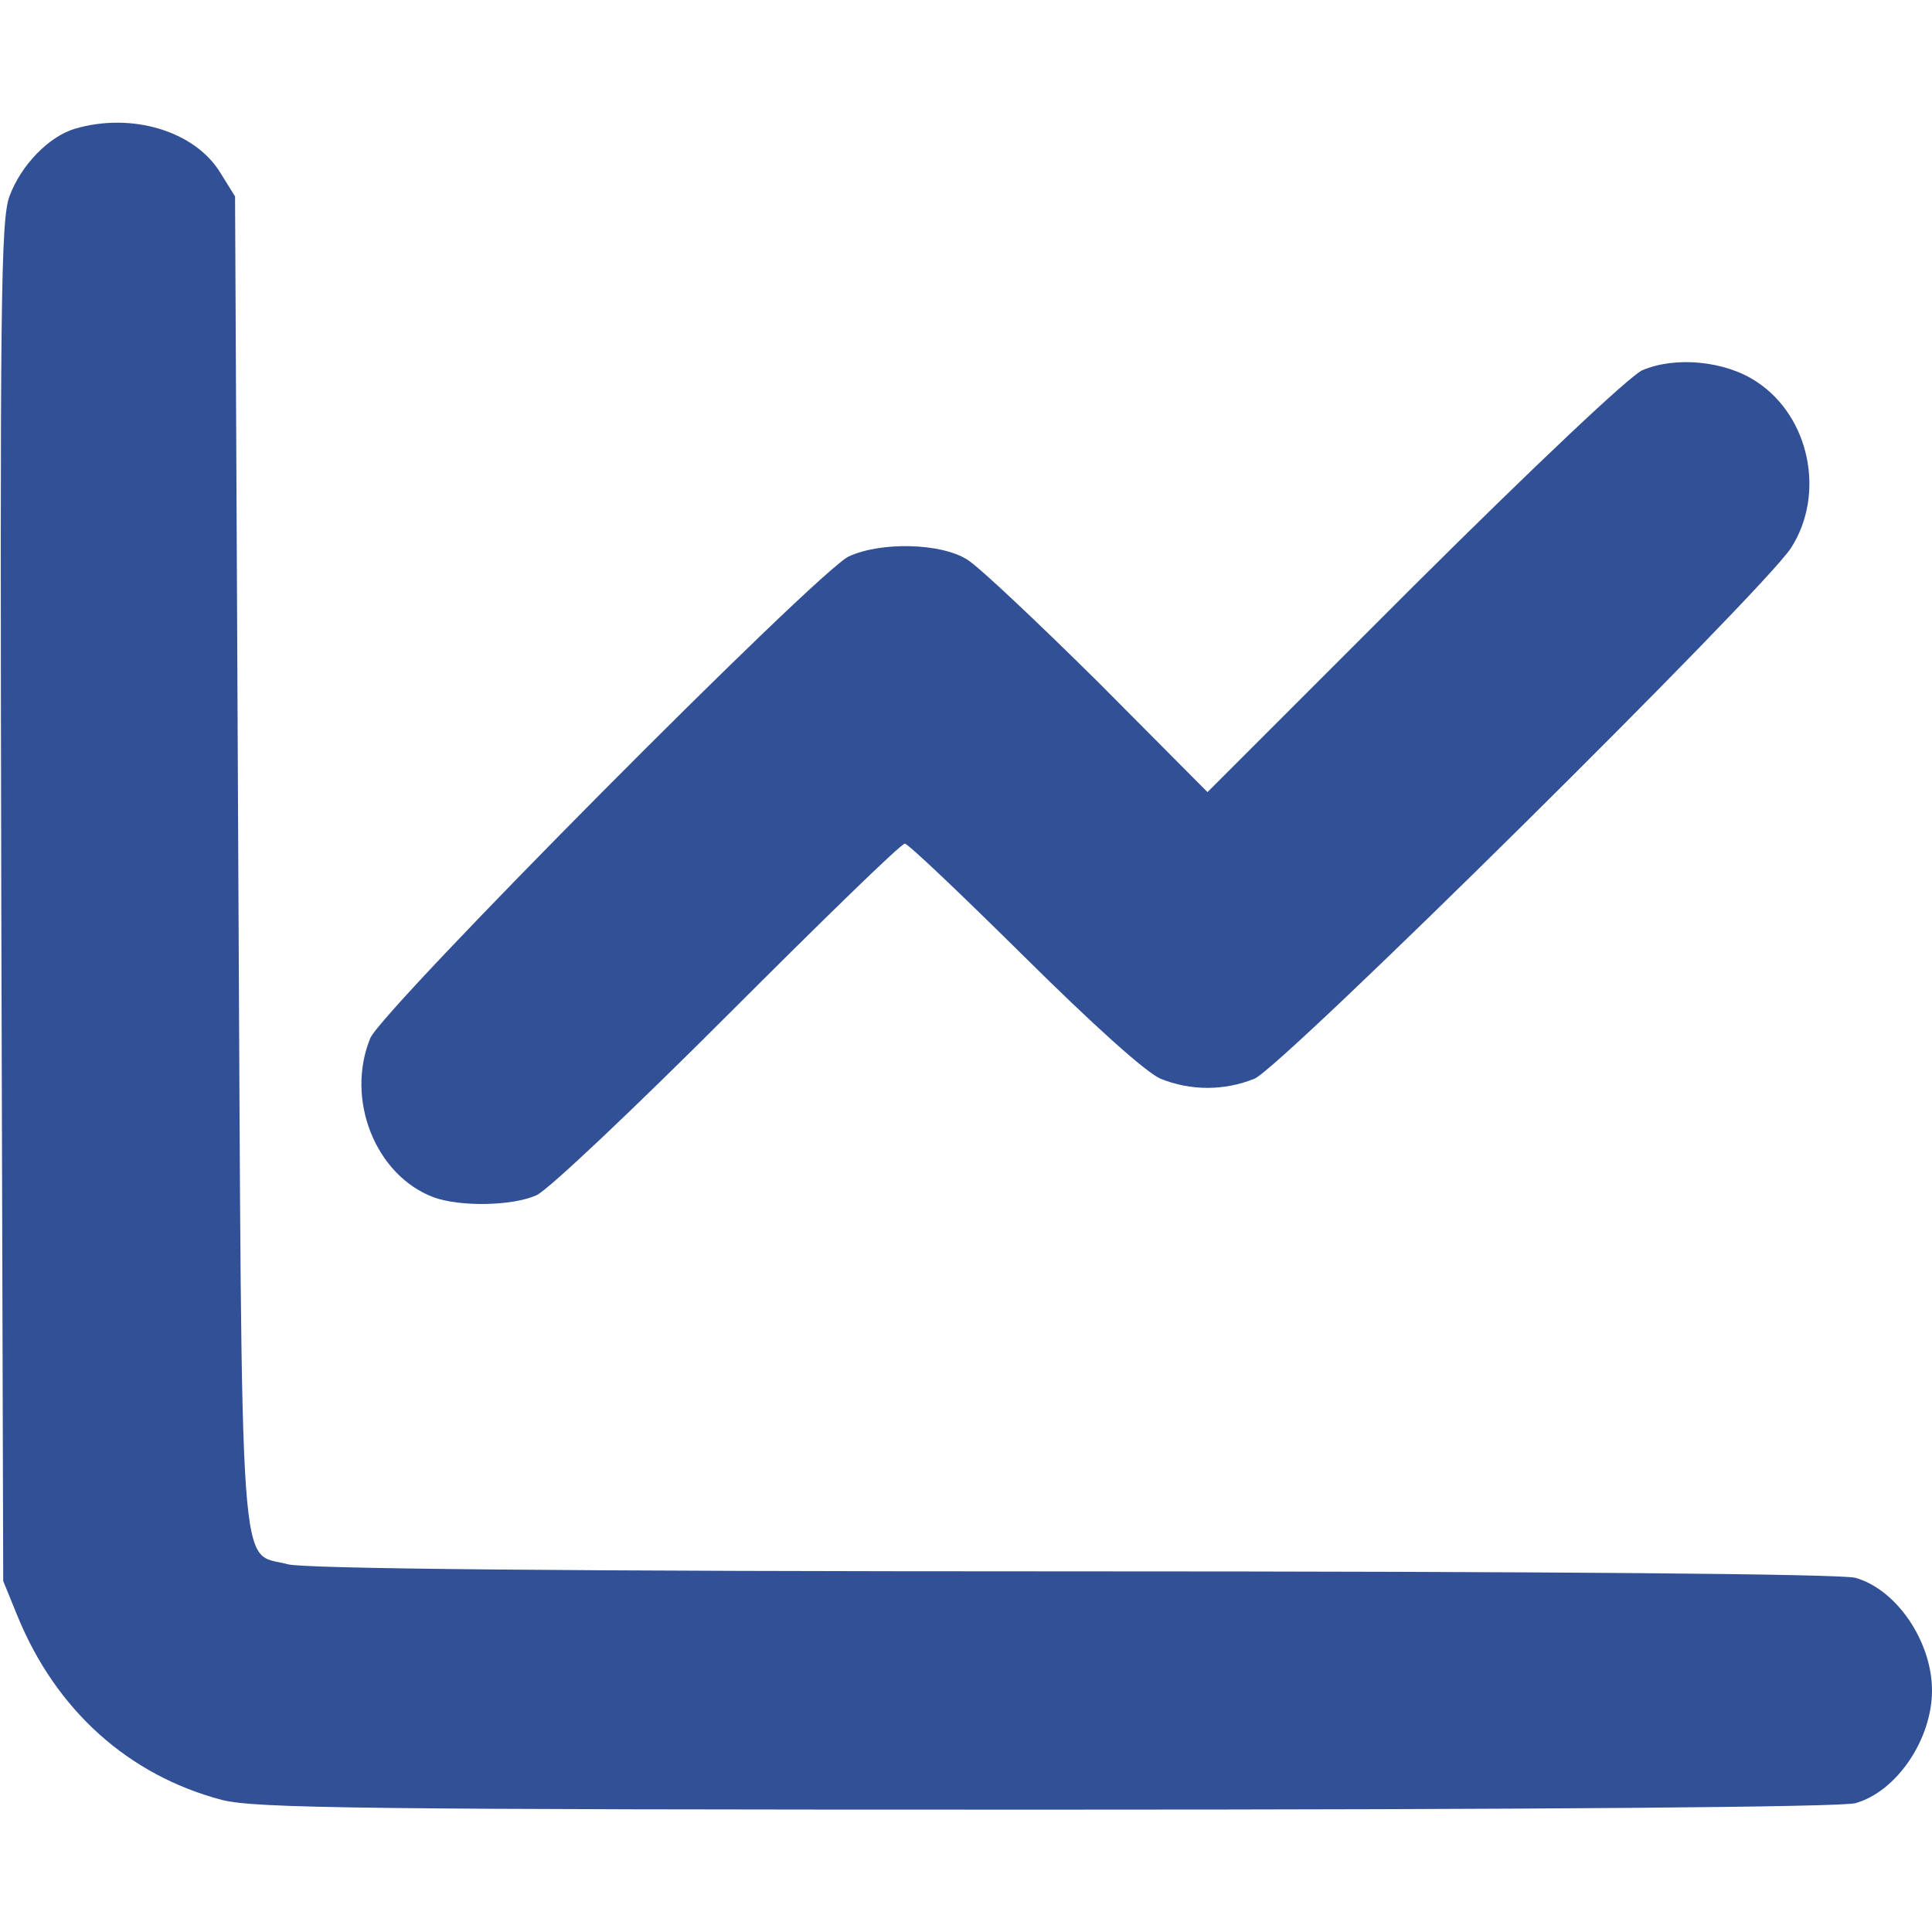
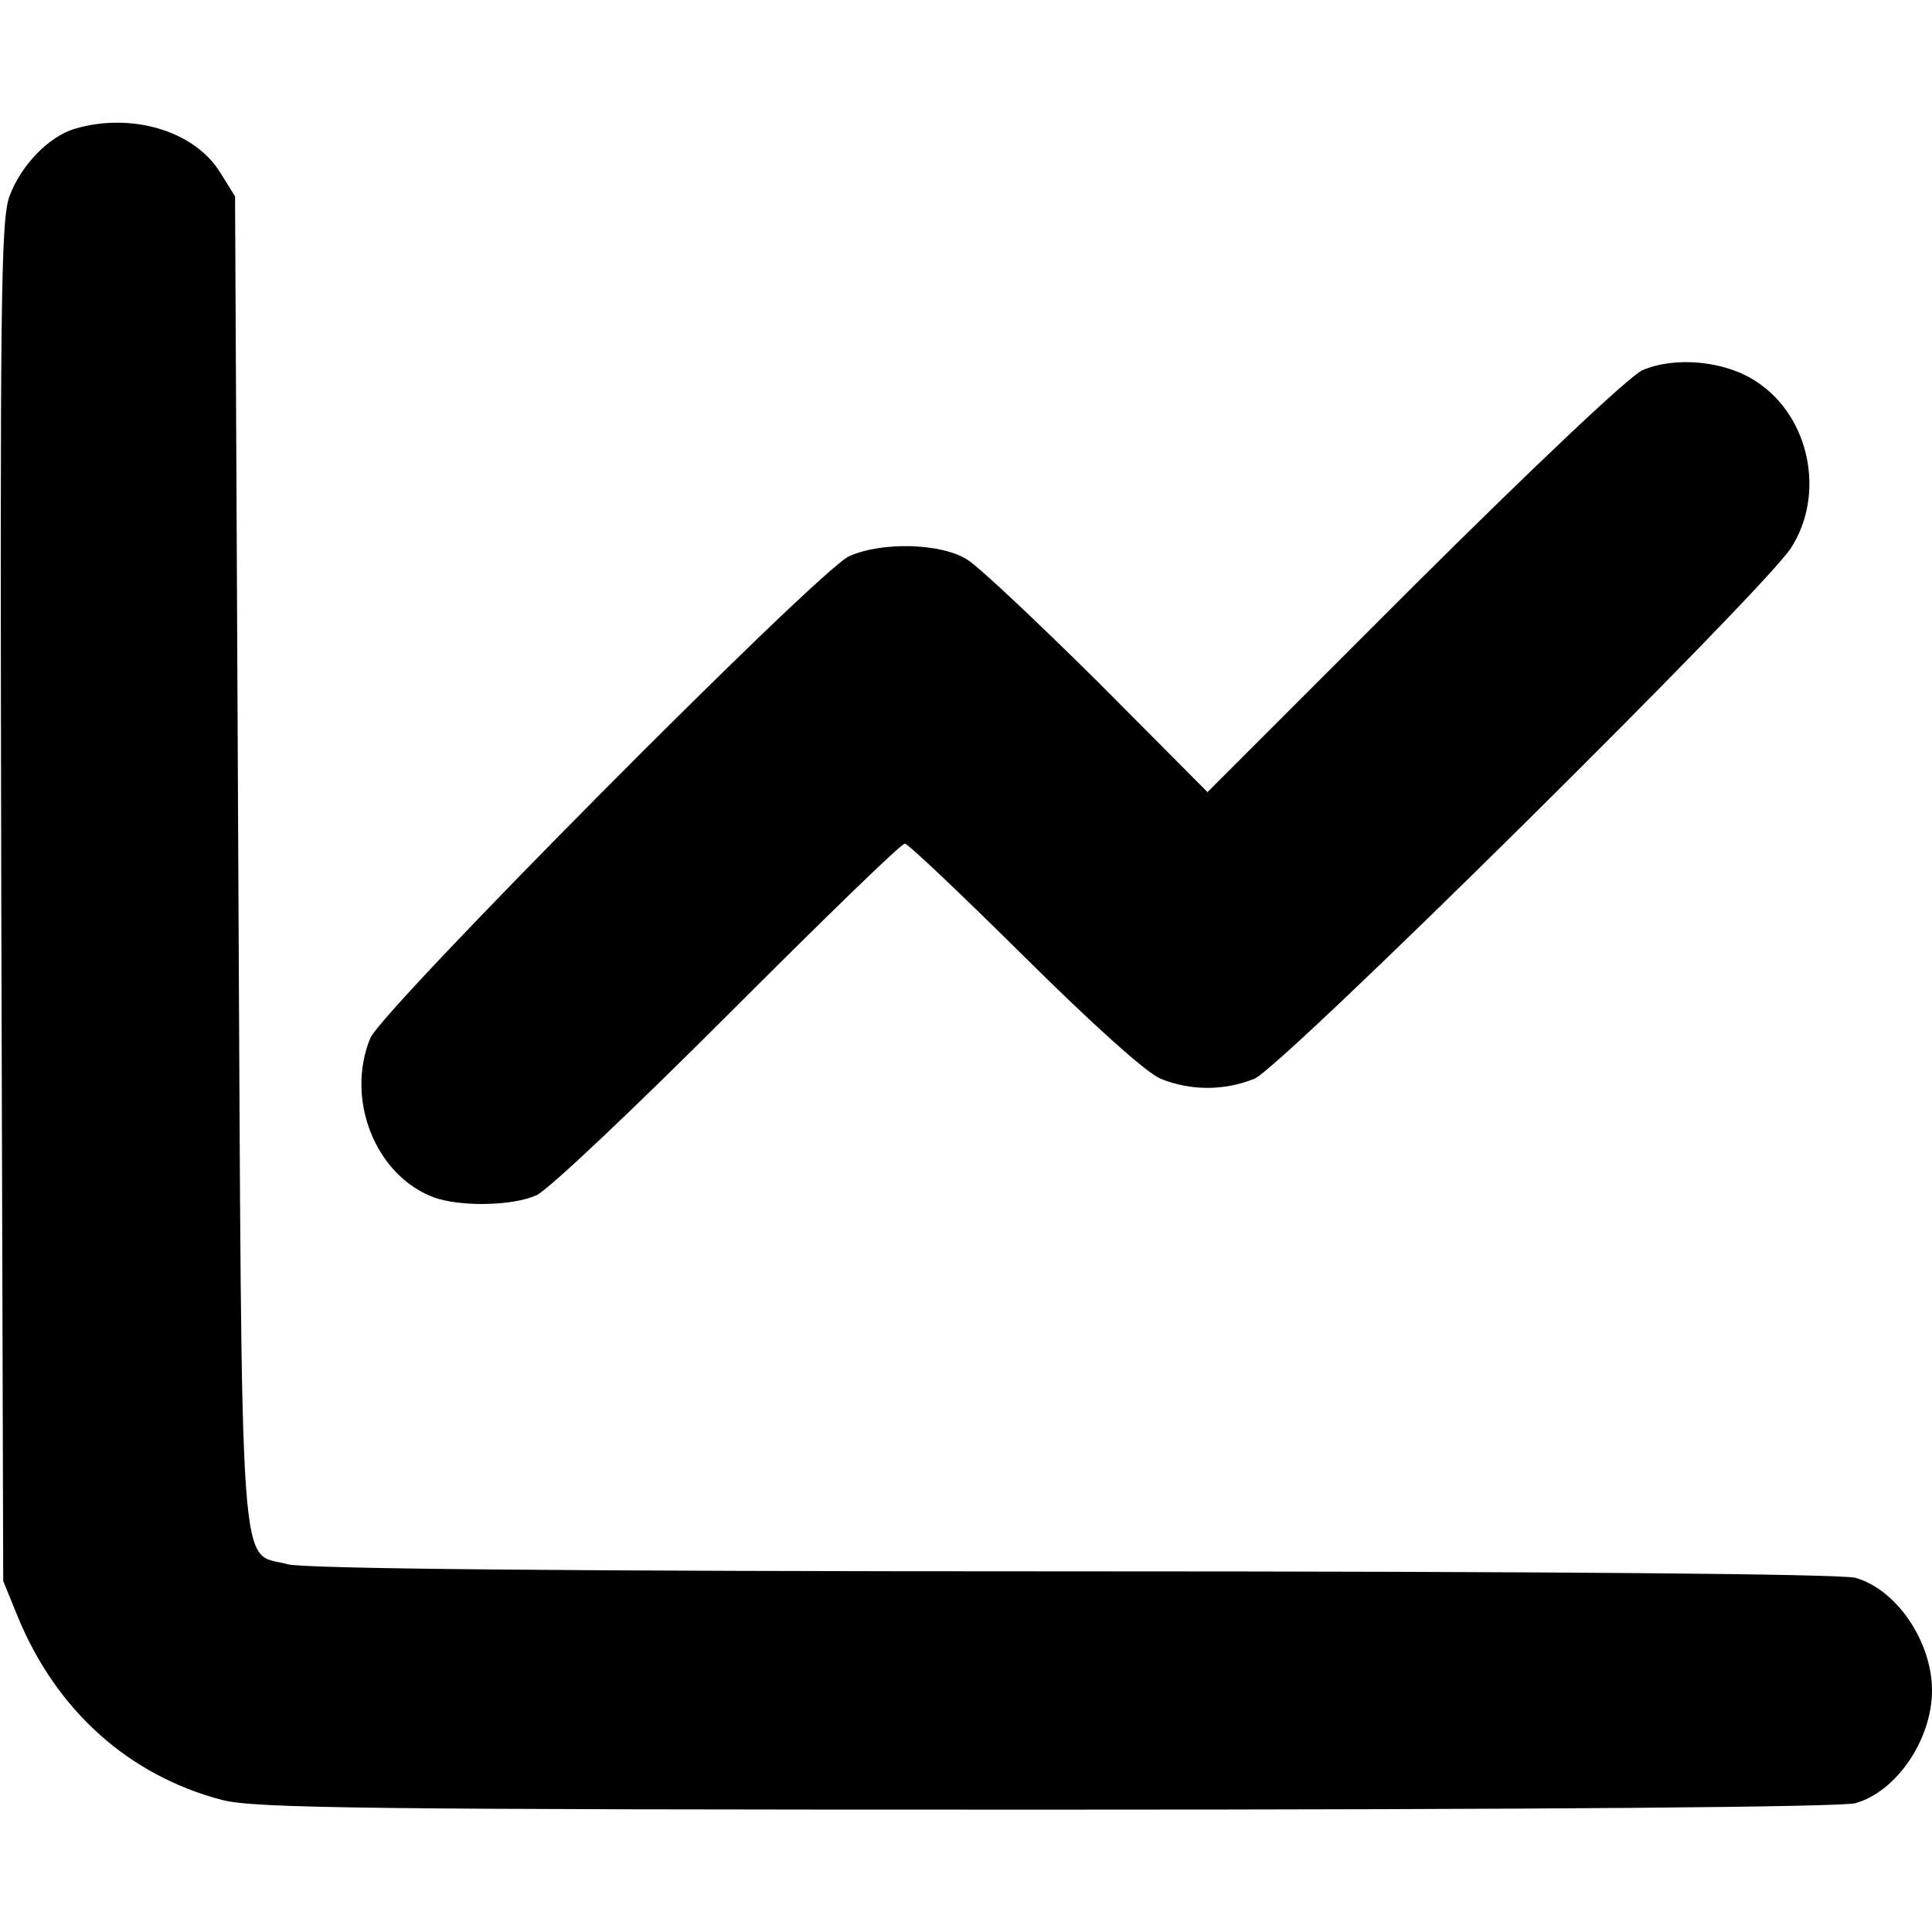
<svg xmlns="http://www.w3.org/2000/svg" version="1.0" width="300pt" height="300pt" viewBox="0 0 300 300" preserveAspectRatio="xMidYMid meet">
-   <g transform="translate(0,300) scale(0.1,-0.1)" fill="#325096" stroke="none">
+   <g transform="translate(0,300) scale(0.1,-0.1)" fill="#000000" stroke="none">
    <path d="M116 2800 c-40 -12 -83 -56 -101 -104 -14 -36 -15 -163 -13 -1096 l3 -1055 22 -54 c60 -147 173 -248 318 -286 52 -13 215 -15 1280 -15 773 0 1233 4 1256 10 64 18 119 99 119 175 0 76 -55 157 -119 175 -23 6 -470 10 -1216 10 -789 0 -1192 4 -1218 11 -77 21 -71 -61 -77 1094 l-5 1030 -23 37 c-40 65 -138 94 -226 68z" />
    <path d="M2550 2425 c-21 -10 -167 -148 -355 -335 l-320 -320 -170 171 c-94 93 -185 179 -203 190 -41 26 -134 28 -184 5 -50 -24 -723 -702 -743 -748 -39 -95 8 -213 98 -247 40 -15 122 -14 160 3 18 8 151 134 297 280 146 146 269 266 275 266 5 0 88 -79 185 -175 108 -107 189 -180 212 -190 47 -19 99 -19 146 0 44 19 787 754 833 824 54 84 29 204 -53 258 -49 33 -127 40 -178 18z" />
  </g>
</svg>
